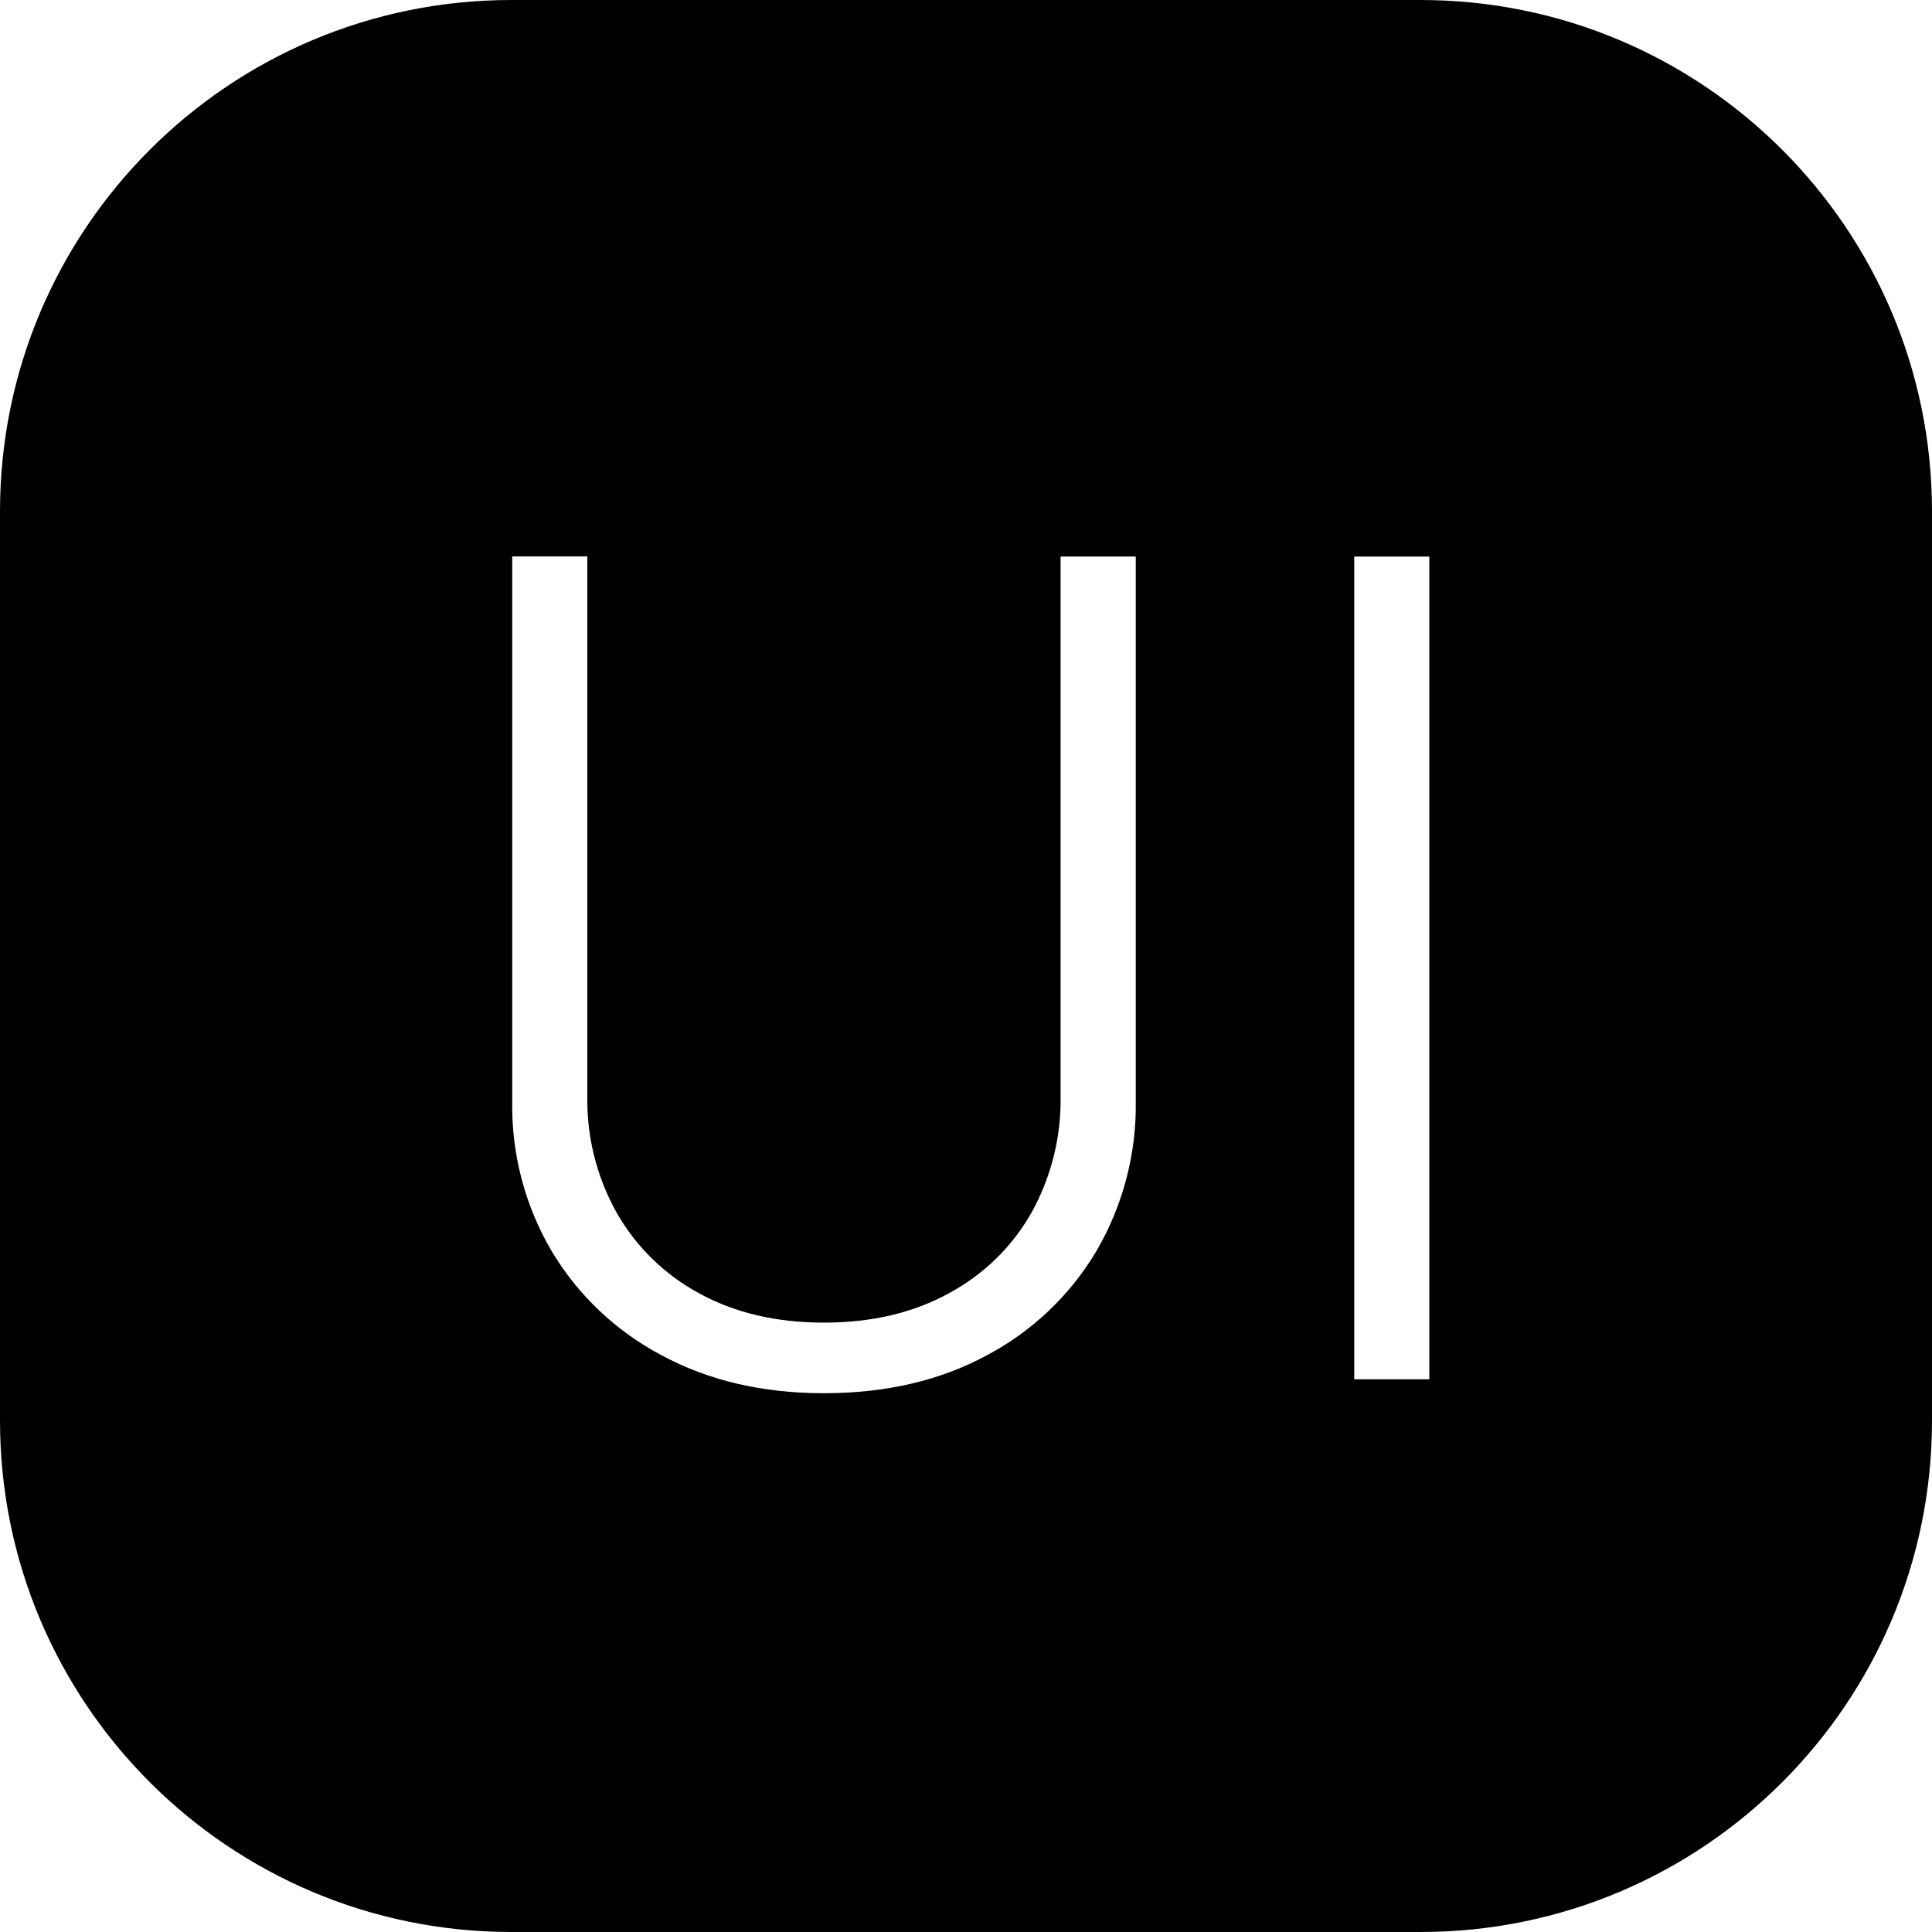
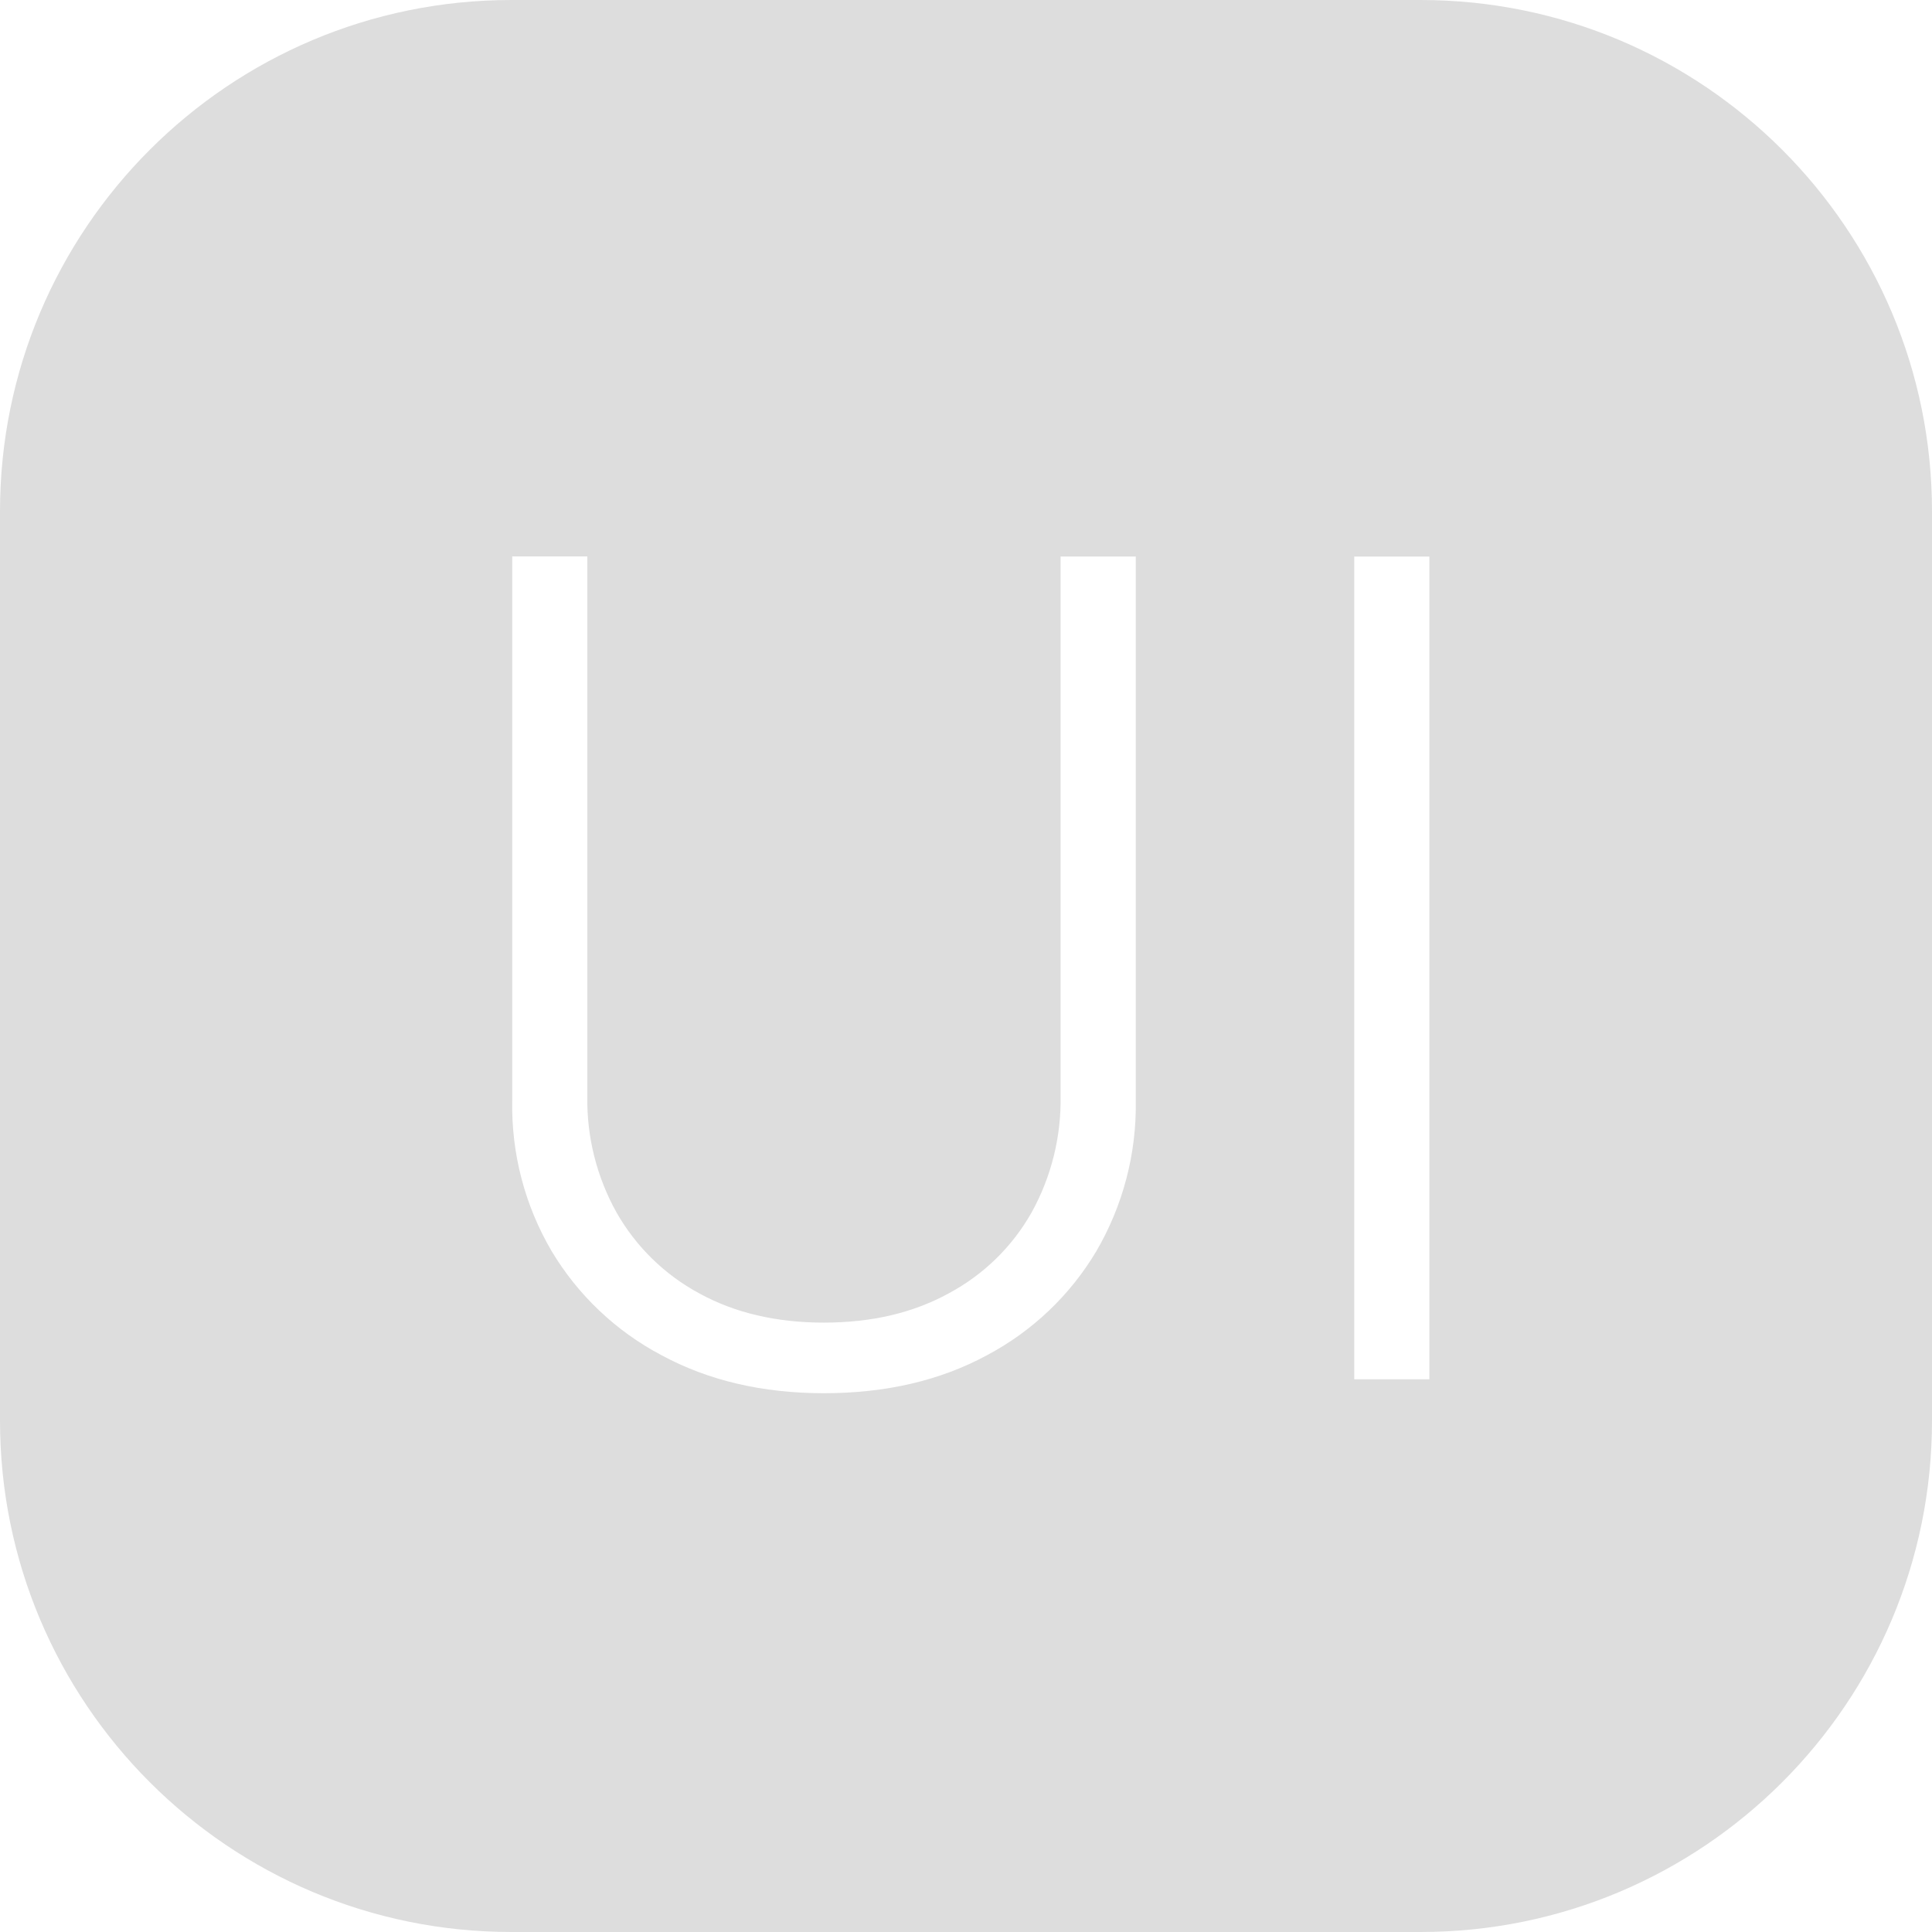
<svg xmlns="http://www.w3.org/2000/svg" role="img" viewBox="0 0 24 24">
-   <path d="M6.353 0h11.294A6.353 6.353 0 0 1 24 6.353v11.294A6.353 6.353 0 0 1 17.647 24H6.353A6.353 6.353 0 0 1 0 17.647V6.353A6.353 6.353 0 0 1 6.353 0Zm7.755 6.913h-.933v6.702a2.88 2.88 0 0 1-.362 1.45c-.24.424-.596.77-1.025 1-.443.244-.96.365-1.553.365-.592 0-1.108-.121-1.55-.364a2.603 2.603 0 0 1-1.024-1 2.865 2.865 0 0 1-.365-1.45V6.912h-.933v6.767a3.558 3.558 0 0 0 .489 1.862c.327.547.798.994 1.362 1.292.582.316 1.256.474 2.021.474.769 0 1.444-.157 2.024-.471a3.473 3.473 0 0 0 1.36-1.293c.33-.565.5-1.21.49-1.864V6.913Zm3.648 10.22V6.914h-.933v10.22h.933Z" />
+   <path fill="#ddd" d="M6.353 0h11.294A6.353 6.353 0 0 1 24 6.353v11.294A6.353 6.353 0 0 1 17.647 24H6.353A6.353 6.353 0 0 1 0 17.647V6.353A6.353 6.353 0 0 1 6.353 0Zm7.755 6.913h-.933v6.702a2.88 2.88 0 0 1-.362 1.45c-.24.424-.596.77-1.025 1-.443.244-.96.365-1.553.365-.592 0-1.108-.121-1.55-.364a2.603 2.603 0 0 1-1.024-1 2.865 2.865 0 0 1-.365-1.45V6.912h-.933v6.767a3.558 3.558 0 0 0 .489 1.862c.327.547.798.994 1.362 1.292.582.316 1.256.474 2.021.474.769 0 1.444-.157 2.024-.471a3.473 3.473 0 0 0 1.36-1.293c.33-.565.5-1.21.49-1.864V6.913Zm3.648 10.22V6.914h-.933v10.22h.933Z" />
</svg>
